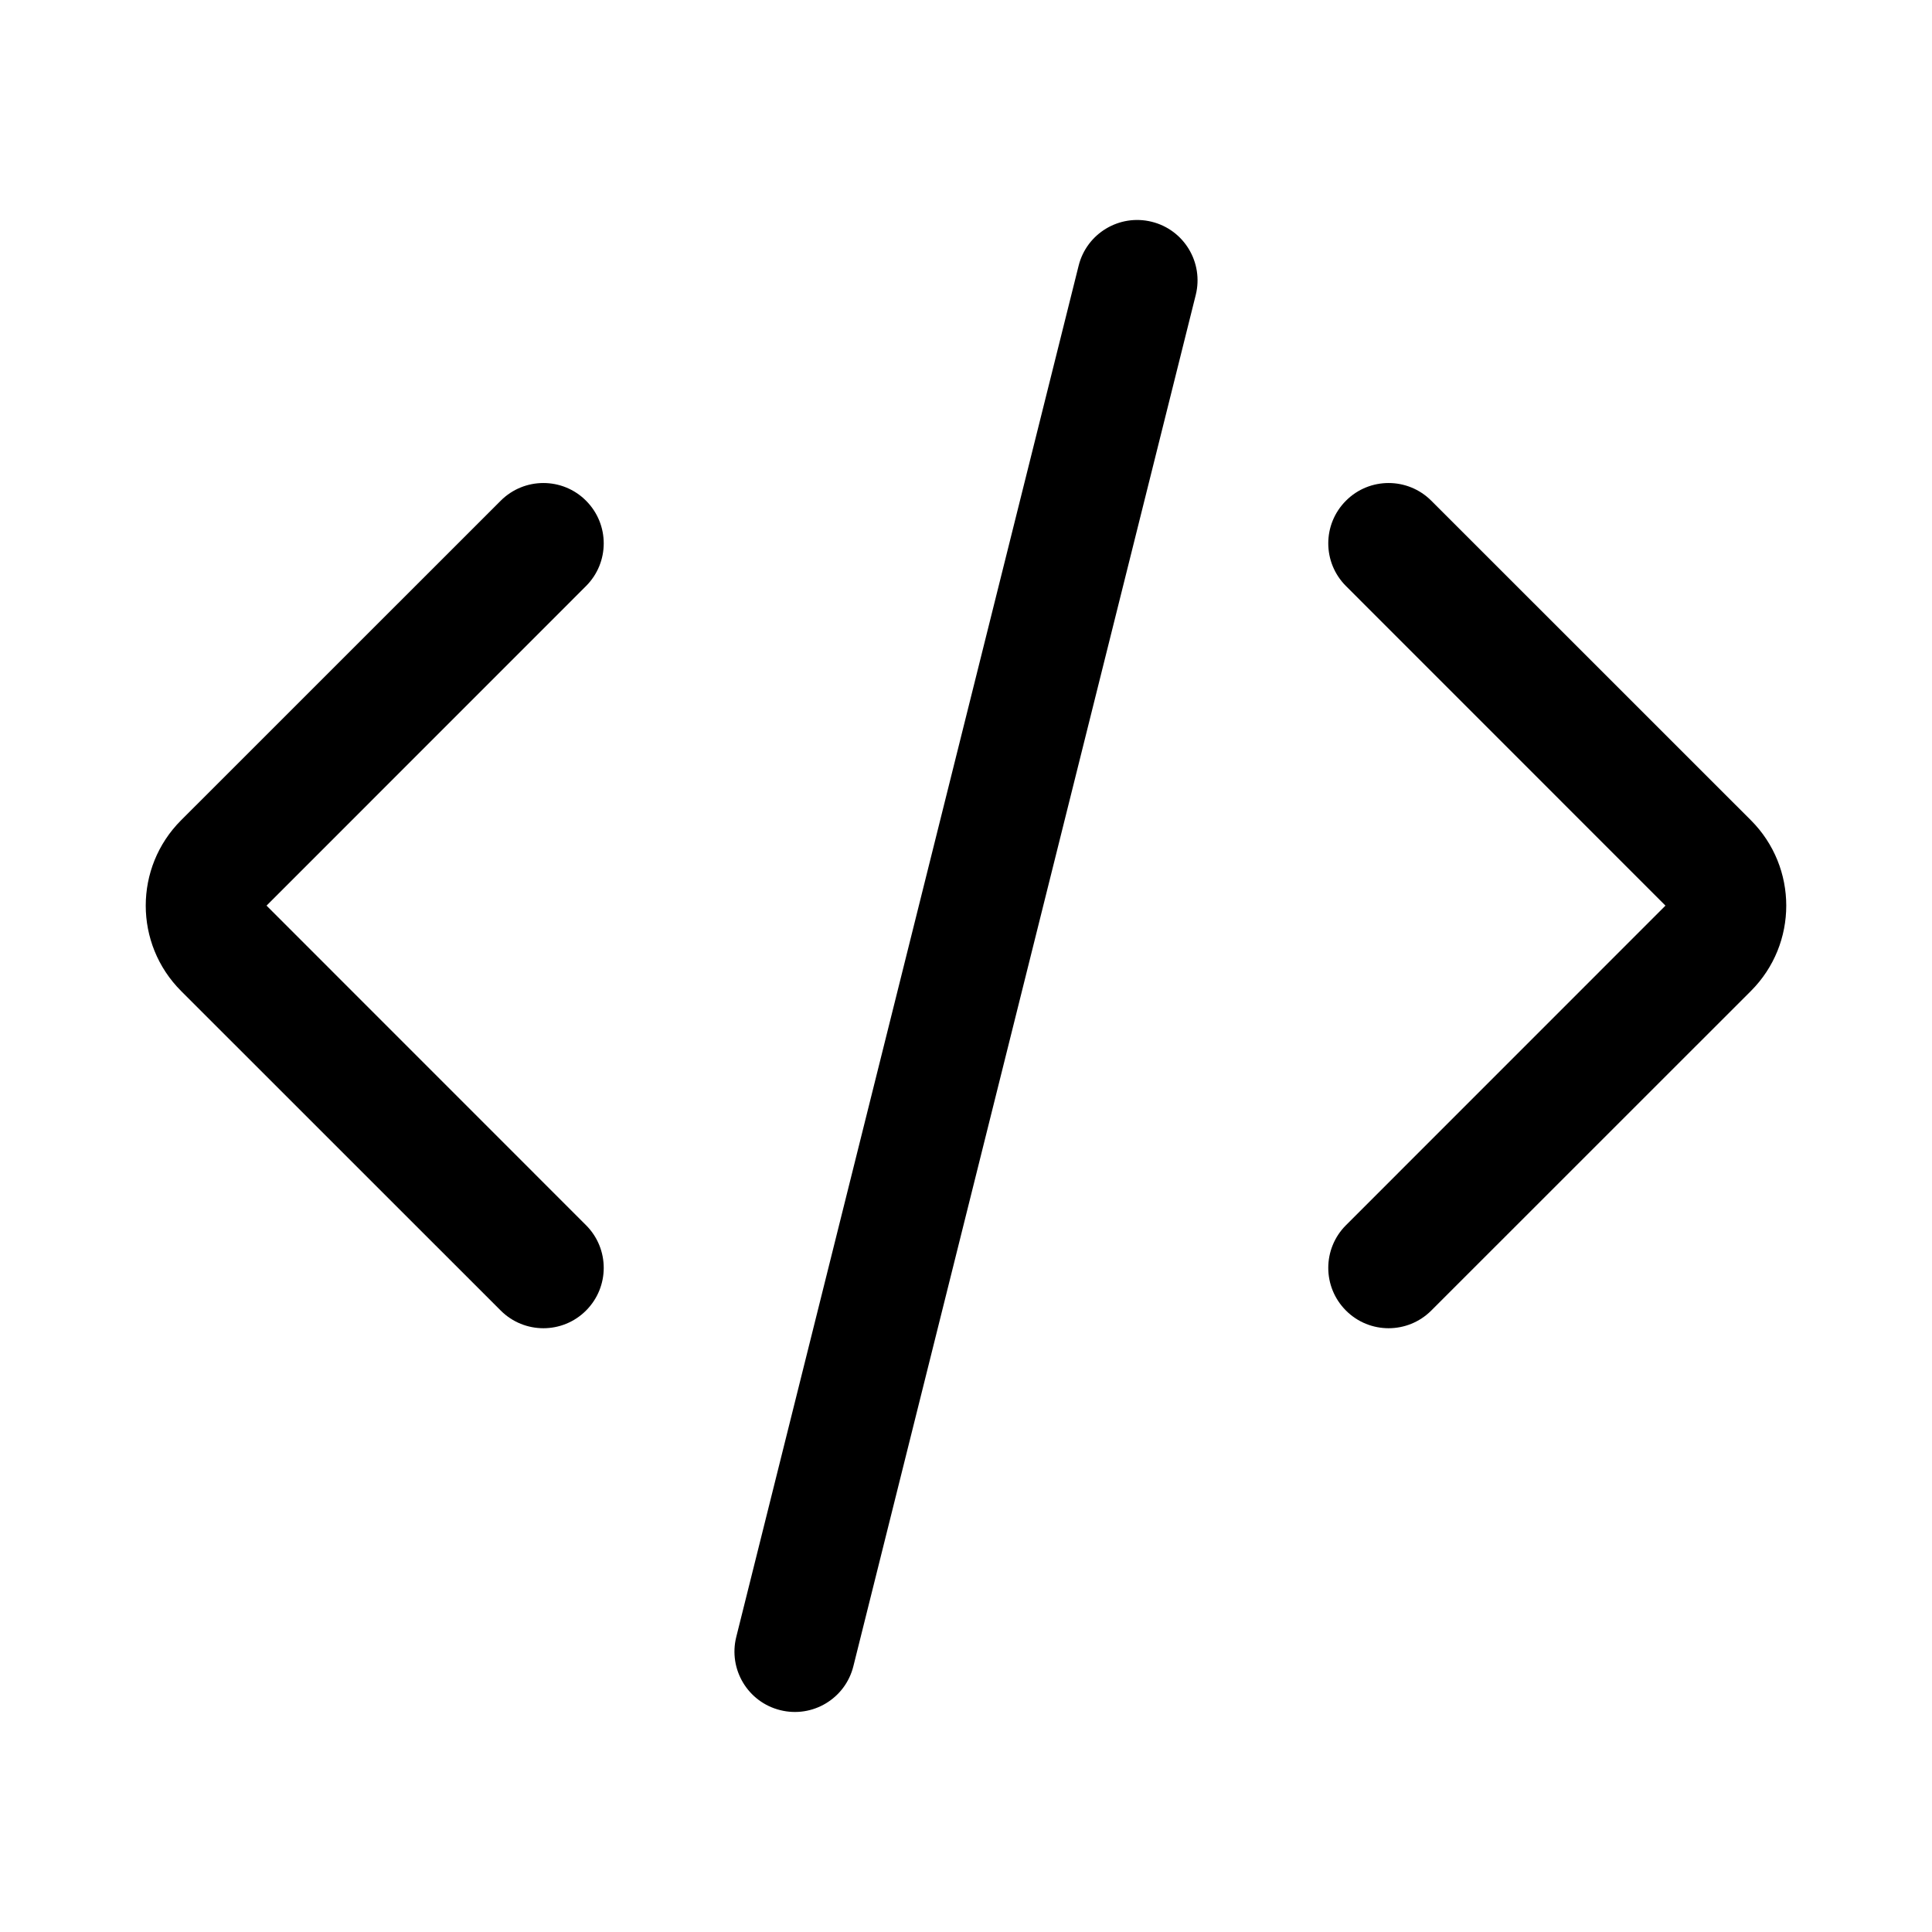
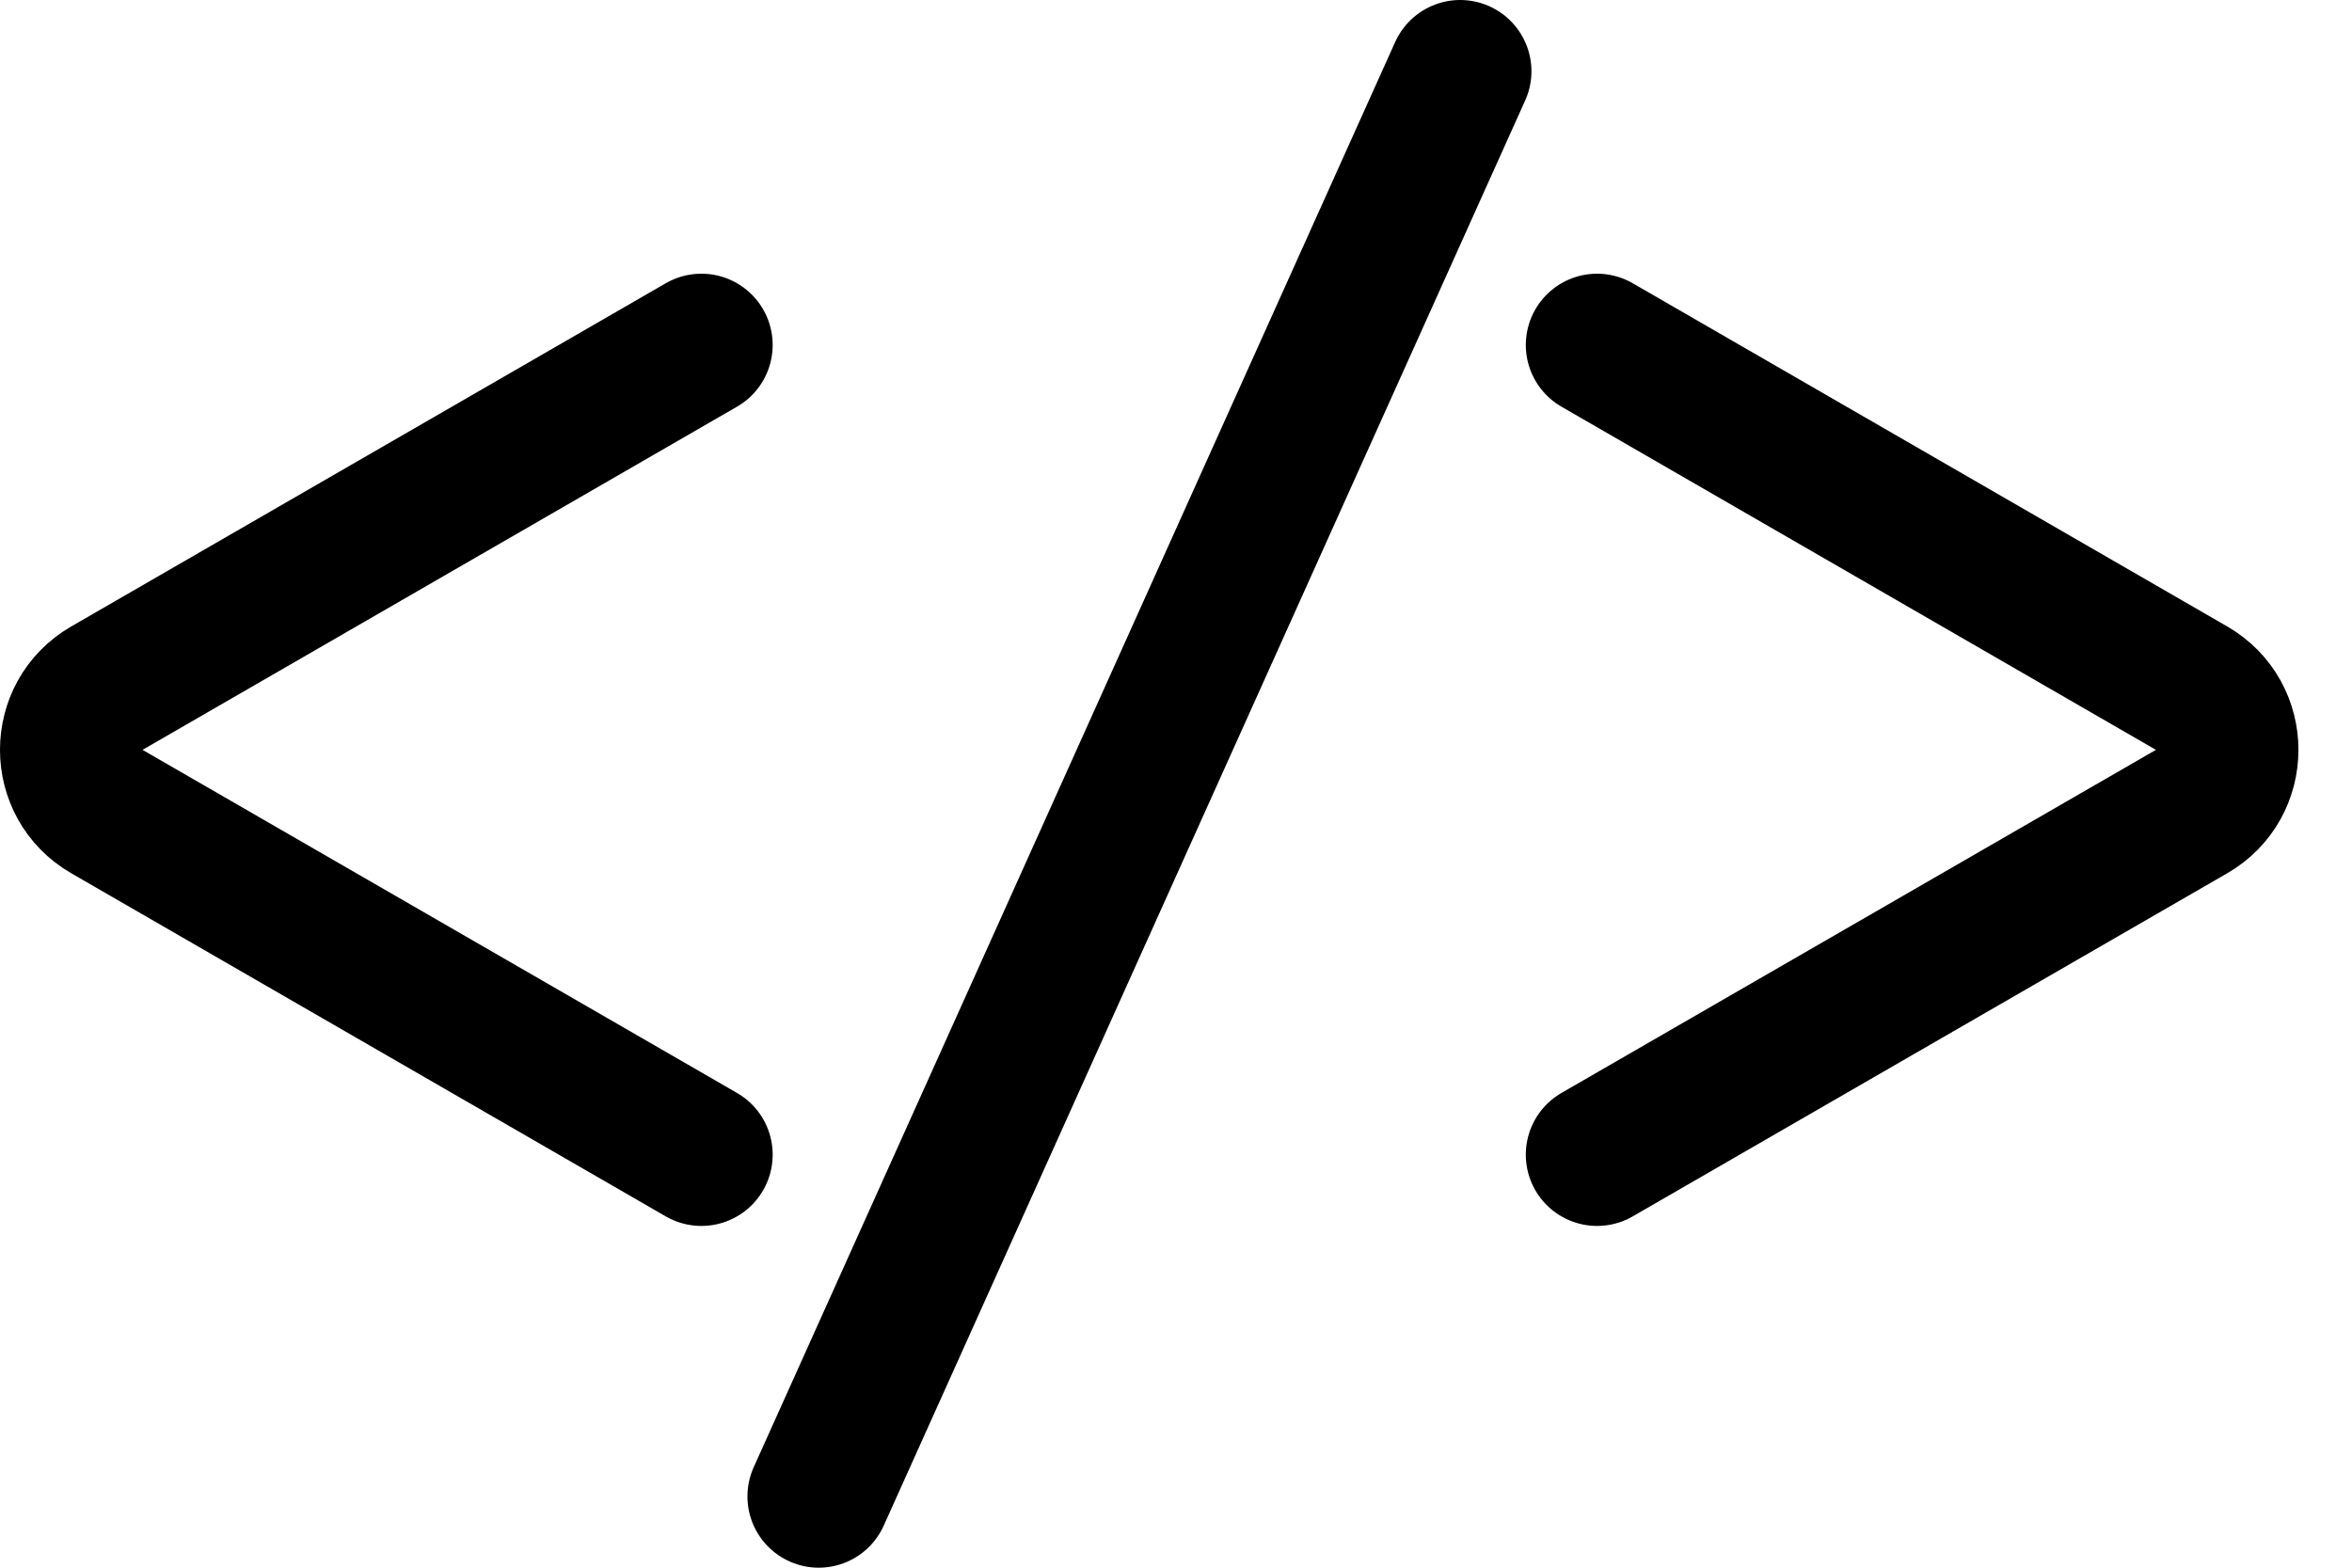
- <svg xmlns="http://www.w3.org/2000/svg" width="24" height="24" viewBox="0 0 24 24">
-   <path d="M14.308 2.755C14.71 2.855 14.954 3.262 14.854 3.664L10.601 20.698C10.501 21.1 10.094 21.345 9.692 21.244C9.29 21.144 9.046 20.737 9.146 20.335L13.399 3.301C13.499 2.899 13.906 2.655 14.308 2.755Z" />
-   <path d="M7.28 6.22C7.573 6.513 7.573 6.987 7.28 7.28L3.311 11.25L7.28 15.22C7.573 15.513 7.573 15.987 7.28 16.28C6.988 16.573 6.513 16.573 6.22 16.28L2.25 12.311C1.664 11.725 1.664 10.775 2.25 10.189L6.22 6.22C6.513 5.927 6.988 5.927 7.28 6.22Z" />
-   <path d="M16.72 15.22C16.427 15.513 16.427 15.987 16.72 16.28C17.012 16.573 17.487 16.573 17.78 16.28L21.75 12.311C22.336 11.725 22.336 10.775 21.75 10.189L17.78 6.22C17.487 5.927 17.012 5.927 16.72 6.22C16.427 6.513 16.427 6.987 16.72 7.28L20.689 11.25L16.72 15.22Z" />
+ <svg xmlns="http://www.w3.org/2000/svg" width="33" height="22" viewBox="0 0 33 22" fill="none">
+   <path d="M9.841 16.204L1.5 11.389C0.833 11.004 0.833 10.042 1.5 9.657L9.841 4.841M22.408 16.204L30.749 11.389C31.415 11.004 31.415 10.042 30.749 9.657L22.408 4.841M11.487 21L20.487 1" stroke="black" stroke-width="2" stroke-linecap="round" />
</svg>
